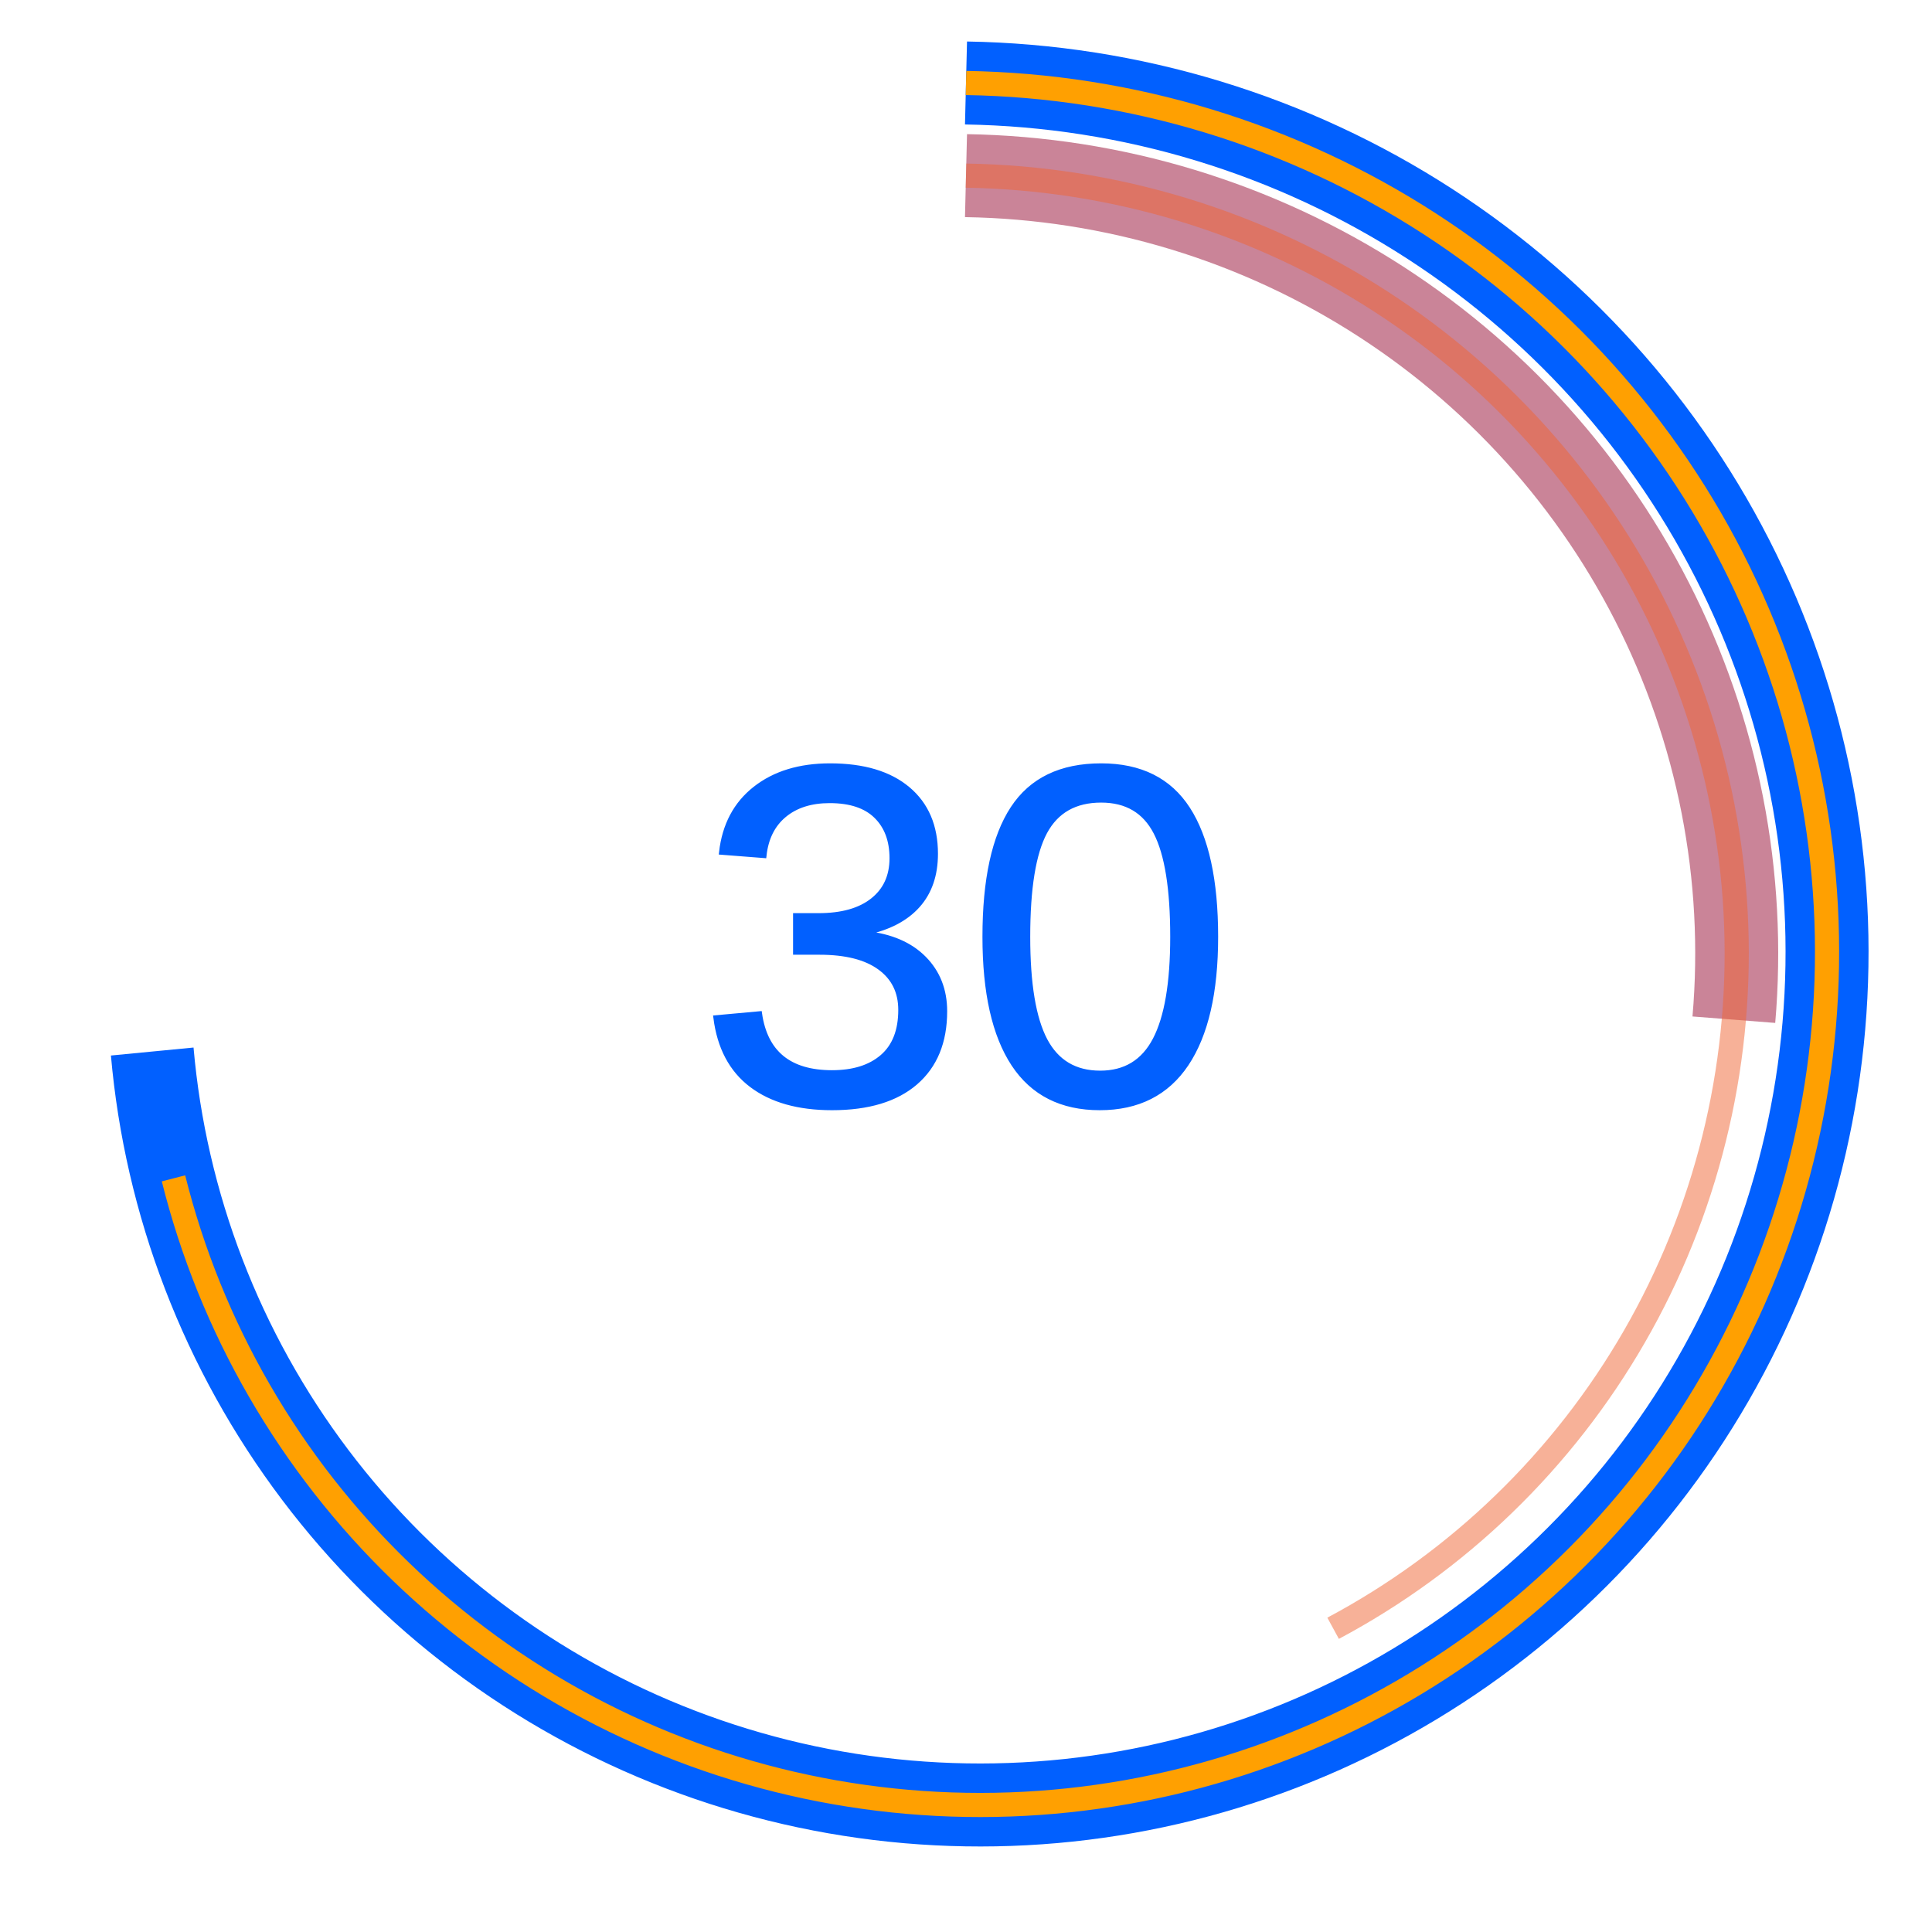
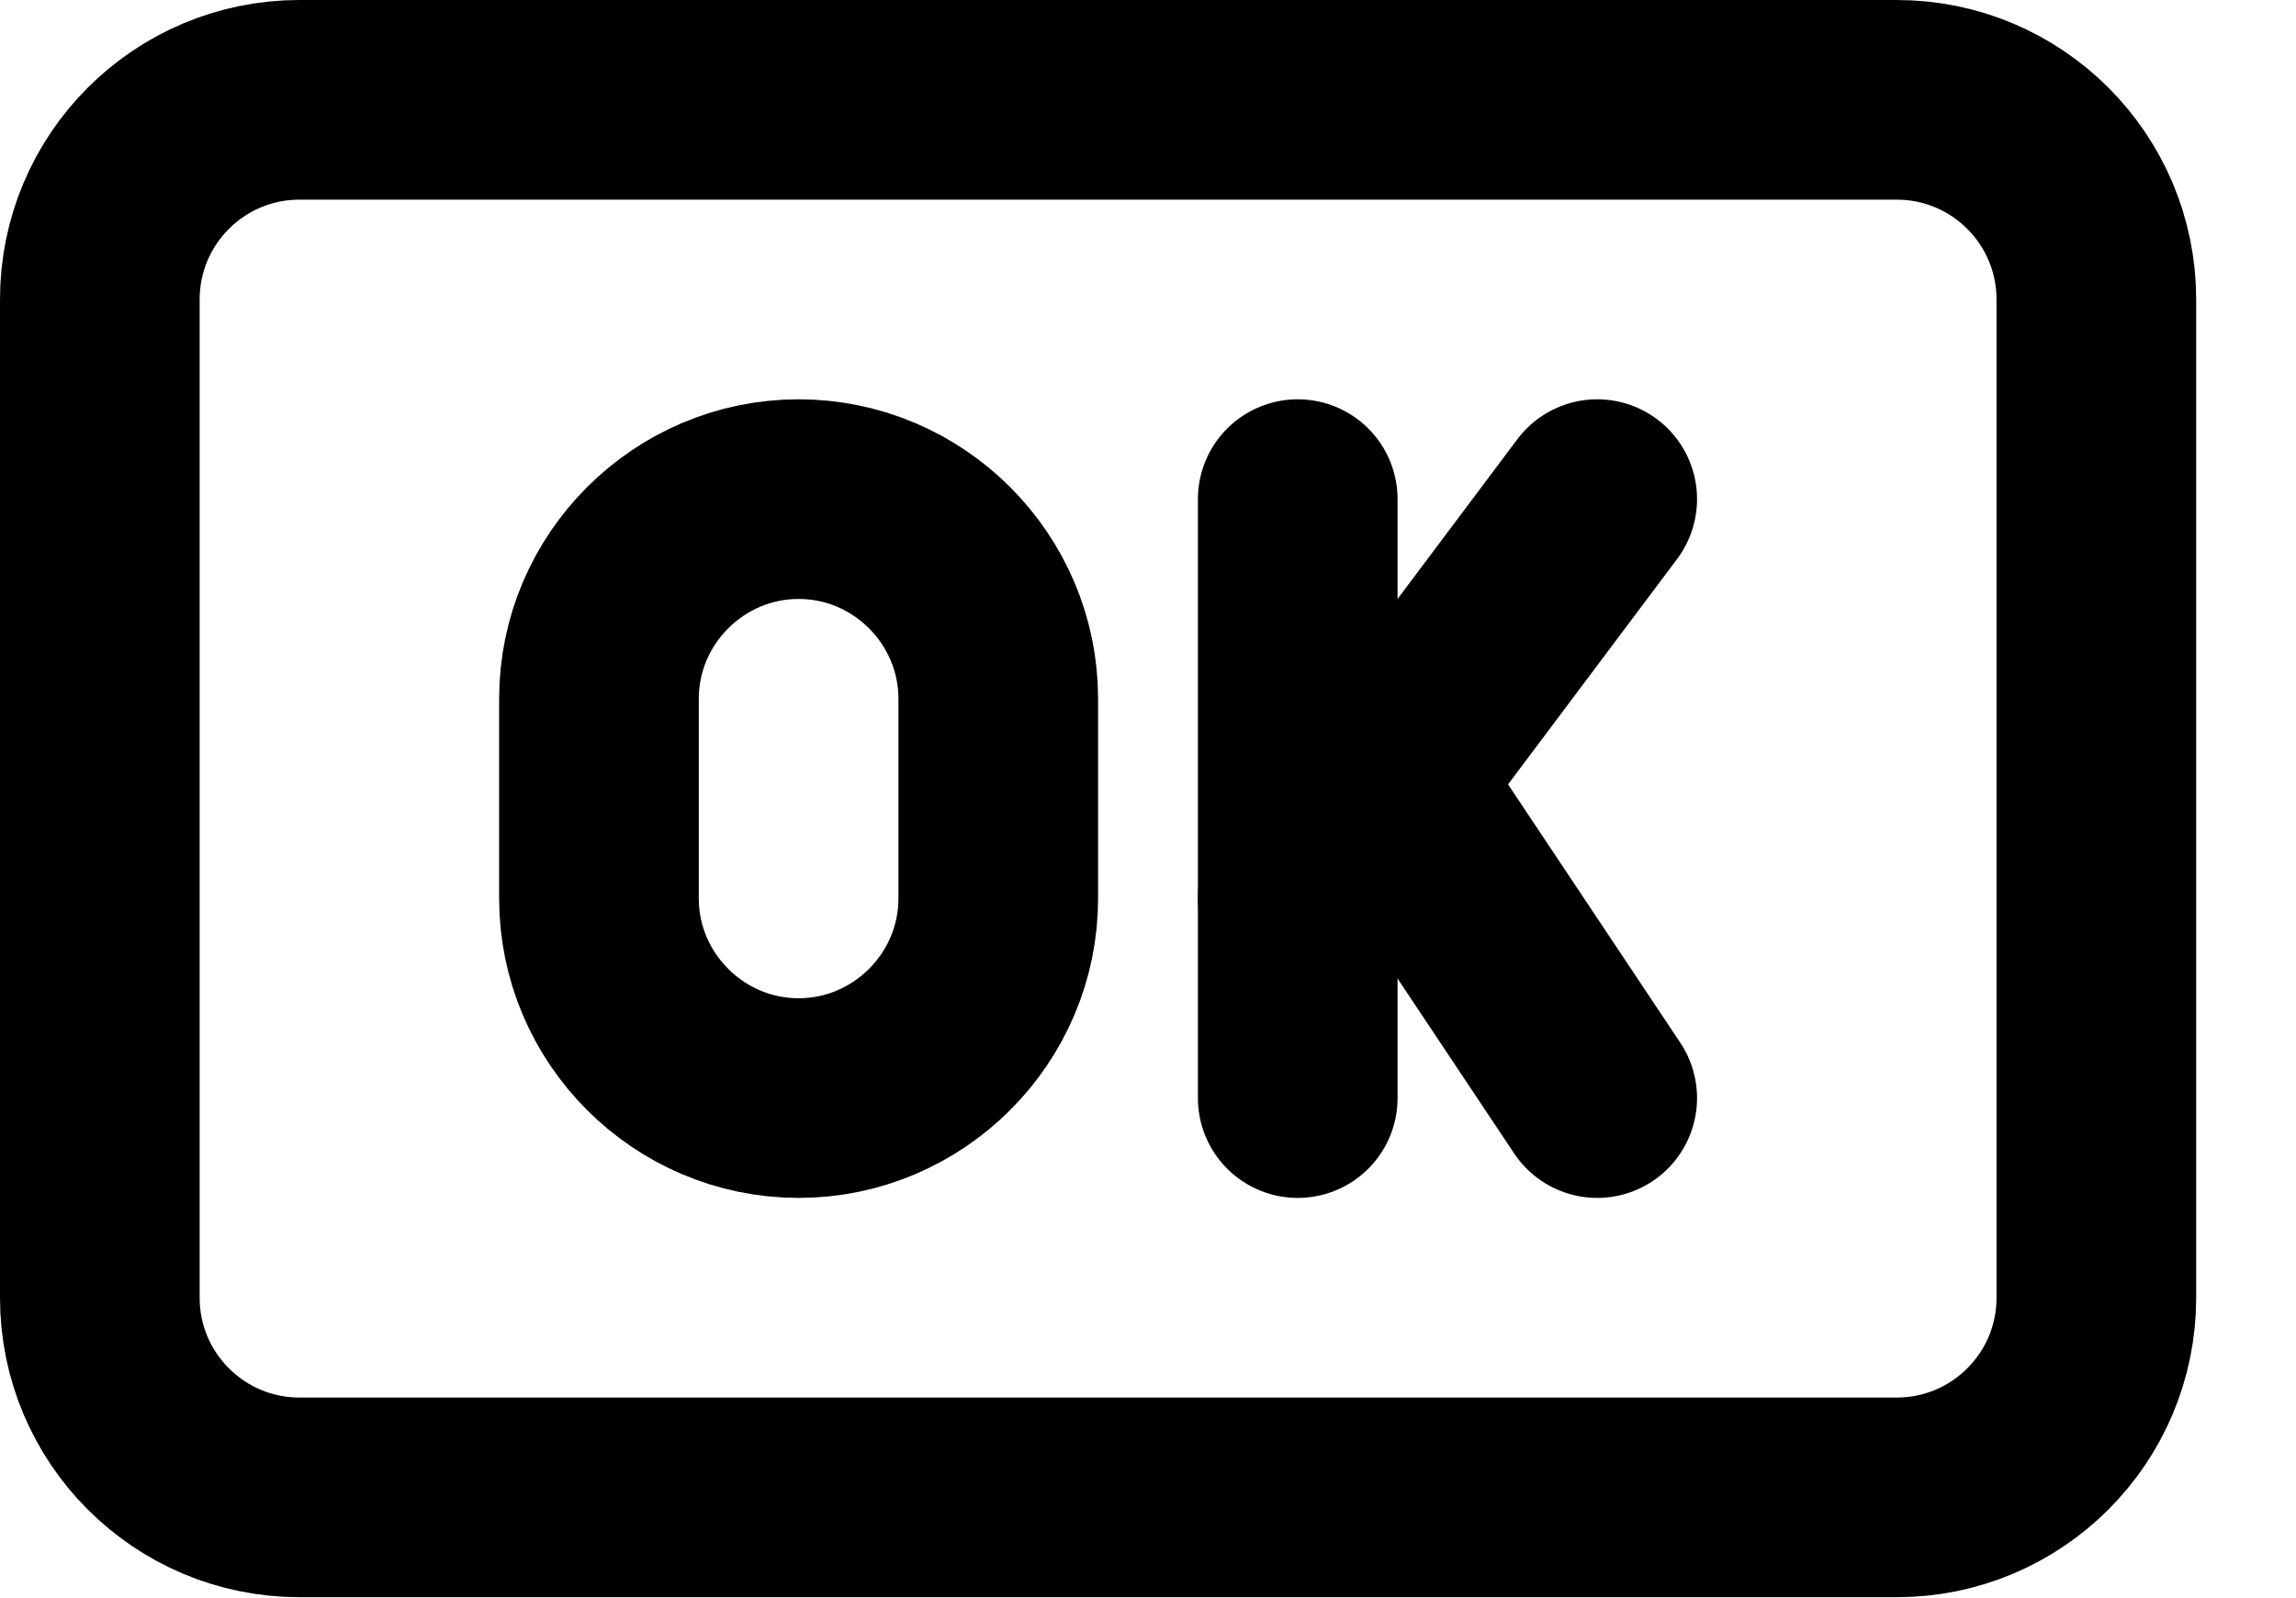
- <svg xmlns="http://www.w3.org/2000/svg" viewBox="0 0 400 400" fill="transparent" stroke="black">
-   <path stroke-width="17.182" stroke="#0160FF" d="M200,17.182 L200.0,17.182  L203.19,17.26  L206.377,17.395  L209.56,17.585  L212.739,17.83  L215.912,18.13  L219.078,18.486  L222.237,18.897  L225.387,19.363  L228.528,19.884  L231.658,20.459  L234.777,21.089  L237.883,21.773  L240.977,22.511  L244.056,23.302  L247.12,24.147  L250.168,25.045  L253.198,25.996  L256.211,26.999  L259.206,28.054  L262.18,29.162  L265.134,30.32  L268.066,31.53  L270.976,32.79  L273.863,34.101  L276.726,35.461  L279.563,36.871  L282.375,38.329  L285.16,39.837  L287.918,41.392  L290.647,42.994  L293.348,44.644  L296.018,46.34  L298.657,48.081  L301.265,49.868  L303.841,51.7  L306.383,53.576  L308.892,55.496  L311.366,57.458  L313.805,59.463  L316.208,61.509  L318.574,63.597  L320.902,65.725  L323.192,67.892  L325.444,70.099  L327.656,72.344  L329.828,74.627  L331.959,76.946  L334.049,79.302  L336.097,81.693  L338.102,84.119  L340.064,86.579  L341.982,89.072  L343.856,91.597  L345.684,94.154  L347.468,96.742  L349.205,99.36  L350.897,102.007  L352.541,104.682  L354.138,107.385  L355.686,110.114  L357.187,112.87  L358.639,115.65  L360.042,118.455  L361.395,121.283  L362.698,124.133  L363.951,127.004  L365.153,129.897  L366.304,132.809  L367.404,135.74  L368.452,138.688  L369.449,141.654  L370.393,144.636  L371.285,147.633  L372.124,150.644  L372.91,153.669  L373.643,156.706  L374.323,159.754  L374.949,162.814  L375.521,165.882  L376.04,168.959  L376.505,172.044  L376.915,175.136  L377.272,178.234  L377.574,181.336  L377.822,184.443  L378.016,187.552  L378.156,190.663  L378.241,193.776  L378.271,196.888  L378.248,200.0  L378.17,203.11  L378.038,206.217  L377.851,209.321  L377.611,212.42  L377.316,215.513  L376.968,218.6  L376.566,221.68  L376.111,224.751  L375.602,227.813  L375.04,230.864  L374.424,233.905  L373.757,236.933  L373.036,239.949  L372.263,242.95  L371.438,245.937  L370.562,248.908  L369.634,251.862  L368.654,254.799  L367.624,257.718  L366.544,260.617  L365.413,263.496  L364.233,266.354  L363.003,269.191  L361.724,272.004  L360.397,274.794  L359.021,277.56  L357.598,280.3  L356.128,283.015  L354.611,285.702  L353.048,288.362  L351.439,290.994  L349.785,293.596  L348.086,296.168  L346.343,298.709  L344.556,301.219  L342.726,303.697  L340.854,306.141  L338.94,308.552  L336.985,310.929  L334.99,313.27  L332.954,315.575  L330.879,317.844  L328.765,320.075  L326.613,322.269  L324.424,324.424  L322.199,326.54  L319.937,328.617  L317.64,330.652  L315.309,332.647  L312.943,334.601  L310.545,336.512  L308.114,338.38  L305.652,340.205  L303.16,341.987  L300.637,343.724  L298.085,345.416  L295.504,347.063  L292.896,348.665  L290.261,350.22  L287.6,351.728  L284.914,353.19  L282.204,354.603  L279.47,355.969  L276.714,357.287  L273.936,358.556  L271.137,359.776  L268.317,360.946  L265.479,362.067  L262.623,363.137  L259.749,364.158  L256.858,365.127  L253.952,366.046  L251.031,366.914  L248.096,367.73  L245.148,368.495  L242.188,369.208  L239.217,369.869  L236.236,370.478  L233.246,371.035  L230.247,371.539  L227.241,371.99  L224.228,372.389  L221.209,372.736  L218.186,373.029  L215.159,373.269  L212.129,373.457  L209.098,373.591  L206.065,373.673  L203.032,373.702  L200.0,373.677  L196.97,373.6  L193.942,373.47  L190.918,373.287  L187.899,373.052  L184.885,372.763  L181.878,372.423  L178.877,372.03  L175.885,371.585  L172.902,371.088  L169.929,370.539  L166.967,369.938  L164.017,369.286  L161.08,368.583  L158.156,367.828  L155.246,367.024  L152.352,366.168  L149.474,365.263  L146.613,364.308  L143.77,363.303  L140.946,362.249  L138.142,361.146  L135.358,359.995  L132.595,358.796  L129.855,357.549  L127.137,356.254  L124.444,354.913  L121.775,353.526  L119.131,352.092  L116.514,350.614  L113.923,349.09  L111.36,347.521  L108.826,345.909  L106.321,344.253  L103.846,342.554  L101.402,340.812  L98.99,339.029  L96.609,337.204  L94.262,335.339  L91.948,333.433  L89.668,331.488  L87.423,329.505  L85.214,327.482  L83.042,325.422  L80.906,323.326  L78.808,321.192  L76.747,319.024  L74.726,316.82  L72.744,314.582  L70.802,312.31  L68.901,310.005  L67.04,307.669  L65.221,305.301  L63.445,302.902  L61.711,300.473  L60.02,298.015  L58.373,295.529  L56.77,293.015  L55.211,290.474  L53.698,287.907  L52.23,285.315  L50.808,282.699  L49.432,280.058  L48.103,277.395  L46.821,274.71  L45.587,272.004  L44.4,269.278  L43.261,266.532  L42.171,263.767  L41.13,260.985  L40.137,258.185  L39.194,255.37  L38.301,252.539  L37.457,249.694  L36.663,246.836  L35.92,243.965  L35.227,241.083  L34.584,238.189  L33.992,235.286  L33.452,232.374  L32.962,229.453  L32.524,226.526  L32.137,223.592  L31.801,220.652  L31.517,217.708 " />
-   <path stroke-width="5" stroke="#FFA001" d="M200,17.182 L200.0,17.182  L203.19,17.26  L206.377,17.395  L209.56,17.585  L212.739,17.83  L215.912,18.13  L219.078,18.486  L222.237,18.897  L225.387,19.363  L228.528,19.884  L231.658,20.459  L234.777,21.089  L237.883,21.773  L240.977,22.511  L244.056,23.302  L247.12,24.147  L250.168,25.045  L253.198,25.996  L256.211,26.999  L259.206,28.054  L262.18,29.162  L265.134,30.32  L268.066,31.53  L270.976,32.79  L273.863,34.101  L276.726,35.461  L279.563,36.871  L282.375,38.329  L285.16,39.837  L287.918,41.392  L290.647,42.994  L293.348,44.644  L296.018,46.34  L298.657,48.081  L301.265,49.868  L303.841,51.7  L306.383,53.576  L308.892,55.496  L311.366,57.458  L313.805,59.463  L316.208,61.509  L318.574,63.597  L320.902,65.725  L323.192,67.892  L325.444,70.099  L327.656,72.344  L329.828,74.627  L331.959,76.946  L334.049,79.302  L336.097,81.693  L338.102,84.119  L340.064,86.579  L341.982,89.072  L343.856,91.597  L345.684,94.154  L347.468,96.742  L349.205,99.36  L350.897,102.007  L352.541,104.682  L354.138,107.385  L355.686,110.114  L357.187,112.87  L358.639,115.65  L360.042,118.455  L361.395,121.283  L362.698,124.133  L363.951,127.004  L365.153,129.897  L366.304,132.809  L367.404,135.74  L368.452,138.688  L369.449,141.654  L370.393,144.636  L371.285,147.633  L372.124,150.644  L372.91,153.669  L373.643,156.706  L374.323,159.754  L374.949,162.814  L375.521,165.882  L376.04,168.959  L376.505,172.044  L376.915,175.136  L377.272,178.234  L377.574,181.336  L377.822,184.443  L378.016,187.552  L378.156,190.663  L378.241,193.776  L378.271,196.888  L378.248,200.0  L378.17,203.11  L378.038,206.217  L377.851,209.321  L377.611,212.42  L377.316,215.513  L376.968,218.6  L376.566,221.68  L376.111,224.751  L375.602,227.813  L375.04,230.864  L374.424,233.905  L373.757,236.933  L373.036,239.949  L372.263,242.95  L371.438,245.937  L370.562,248.908  L369.634,251.862  L368.654,254.799  L367.624,257.718  L366.544,260.617  L365.413,263.496  L364.233,266.354  L363.003,269.191  L361.724,272.004  L360.397,274.794  L359.021,277.56  L357.598,280.3  L356.128,283.015  L354.611,285.702  L353.048,288.362  L351.439,290.994  L349.785,293.596  L348.086,296.168  L346.343,298.709  L344.556,301.219  L342.726,303.697  L340.854,306.141  L338.94,308.552  L336.985,310.929  L334.99,313.27  L332.954,315.575  L330.879,317.844  L328.765,320.075  L326.613,322.269  L324.424,324.424  L322.199,326.54  L319.937,328.617  L317.64,330.652  L315.309,332.647  L312.943,334.601  L310.545,336.512  L308.114,338.38  L305.652,340.205  L303.16,341.987  L300.637,343.724  L298.085,345.416  L295.504,347.063  L292.896,348.665  L290.261,350.22  L287.6,351.728  L284.914,353.19  L282.204,354.603  L279.47,355.969  L276.714,357.287  L273.936,358.556  L271.137,359.776  L268.317,360.946  L265.479,362.067  L262.623,363.137  L259.749,364.158  L256.858,365.127  L253.952,366.046  L251.031,366.914  L248.096,367.73  L245.148,368.495  L242.188,369.208  L239.217,369.869  L236.236,370.478  L233.246,371.035  L230.247,371.539  L227.241,371.99  L224.228,372.389  L221.209,372.736  L218.186,373.029  L215.159,373.269  L212.129,373.457  L209.098,373.591  L206.065,373.673  L203.032,373.702  L200.0,373.677  L196.97,373.6  L193.942,373.47  L190.918,373.287  L187.899,373.052  L184.885,372.763  L181.878,372.423  L178.877,372.03  L175.885,371.585  L172.902,371.088  L169.929,370.539  L166.967,369.938  L164.017,369.286  L161.08,368.583  L158.156,367.828  L155.246,367.024  L152.352,366.168  L149.474,365.263  L146.613,364.308  L143.77,363.303  L140.946,362.249  L138.142,361.146  L135.358,359.995  L132.595,358.796  L129.855,357.549  L127.137,356.254  L124.444,354.913  L121.775,353.526  L119.131,352.092  L116.514,350.614  L113.923,349.09  L111.36,347.521  L108.826,345.909  L106.321,344.253  L103.846,342.554  L101.402,340.812  L98.99,339.029  L96.609,337.204  L94.262,335.339  L91.948,333.433  L89.668,331.488  L87.423,329.505  L85.214,327.482  L83.042,325.422  L80.906,323.326  L78.808,321.192  L76.747,319.024  L74.726,316.82  L72.744,314.582  L70.802,312.31  L68.901,310.005  L67.04,307.669  L65.221,305.301  L63.445,302.902  L61.711,300.473  L60.02,298.015  L58.373,295.529  L56.77,293.015  L55.211,290.474  L53.698,287.907  L52.23,285.315  L50.808,282.699  L49.432,280.058  L48.103,277.395  L46.821,274.71  L45.587,272.004  L44.4,269.278  L43.261,266.532  L42.171,263.767  L41.13,260.985  L40.137,258.185  L39.194,255.37  L38.301,252.539  L37.457,249.694  L36.663,246.836  L35.92,243.965 " />
-   <path stroke-width="17.182" stroke="rgba(150, 10, 50, 0.5)" d="M200,36.364 L200.0,36.364  L202.855,36.434  L205.708,36.554  L208.557,36.724  L211.402,36.944  L214.242,37.213  L217.076,37.531  L219.903,37.899  L222.723,38.316  L225.534,38.782  L228.336,39.297  L231.128,39.861  L233.909,40.473  L236.677,41.133  L239.433,41.842  L242.176,42.598  L244.904,43.402  L247.617,44.253  L250.314,45.151  L252.994,46.095  L255.656,47.086  L258.3,48.123  L260.925,49.206  L263.529,50.334  L266.113,51.507  L268.675,52.725  L271.215,53.987  L273.732,55.292  L276.225,56.641  L278.693,58.033  L281.136,59.468  L283.553,60.944  L285.943,62.462  L288.306,64.021  L290.64,65.621  L292.945,67.26  L295.221,68.939  L297.467,70.657  L299.681,72.414  L301.864,74.208  L304.015,76.04  L306.132,77.909  L308.217,79.813  L310.267,81.753  L312.282,83.729  L314.262,85.738  L316.206,87.781  L318.114,89.857  L319.984,91.966  L321.817,94.106  L323.612,96.277  L325.368,98.479  L327.085,100.711  L328.762,102.971  L330.399,105.26  L331.995,107.576  L333.55,109.919  L335.064,112.288  L336.536,114.683  L337.965,117.102  L339.351,119.545  L340.695,122.012  L341.994,124.5  L343.25,127.011  L344.461,129.542  L345.627,132.093  L346.749,134.663  L347.825,137.252  L348.855,139.859  L349.84,142.482  L350.778,145.121  L351.67,147.776  L352.515,150.445  L353.313,153.127  L354.064,155.823  L354.768,158.53  L355.424,161.249  L356.032,163.977  L356.593,166.715  L357.105,169.462  L357.569,172.216  L357.985,174.978  L358.353,177.745  L358.672,180.518  L358.943,183.294  L359.165,186.075  L359.338,188.858  L359.463,191.643  L359.539,194.429  L359.567,197.215  L359.545,200.0  L359.476,202.784  L359.357,205.565  L359.191,208.343  L358.975,211.117 " />
-   <path stroke-width="5" stroke="rgba(240, 100, 50, 0.5)" d="M200,36.364 L200.0,36.364  L202.855,36.434  L205.708,36.554  L208.557,36.724  L211.402,36.944  L214.242,37.213  L217.076,37.531  L219.903,37.899  L222.723,38.316  L225.534,38.782  L228.336,39.297  L231.128,39.861  L233.909,40.473  L236.677,41.133  L239.433,41.842  L242.176,42.598  L244.904,43.402  L247.617,44.253  L250.314,45.151  L252.994,46.095  L255.656,47.086  L258.3,48.123  L260.925,49.206  L263.529,50.334  L266.113,51.507  L268.675,52.725  L271.215,53.987  L273.732,55.292  L276.225,56.641  L278.693,58.033  L281.136,59.468  L283.553,60.944  L285.943,62.462  L288.306,64.021  L290.64,65.621  L292.945,67.26  L295.221,68.939  L297.467,70.657  L299.681,72.414  L301.864,74.208  L304.015,76.04  L306.132,77.909  L308.217,79.813  L310.267,81.753  L312.282,83.729  L314.262,85.738  L316.206,87.781  L318.114,89.857  L319.984,91.966  L321.817,94.106  L323.612,96.277  L325.368,98.479  L327.085,100.711  L328.762,102.971  L330.399,105.26  L331.995,107.576  L333.55,109.919  L335.064,112.288  L336.536,114.683  L337.965,117.102  L339.351,119.545  L340.695,122.012  L341.994,124.5  L343.25,127.011  L344.461,129.542  L345.627,132.093  L346.749,134.663  L347.825,137.252  L348.855,139.859  L349.84,142.482  L350.778,145.121  L351.67,147.776  L352.515,150.445  L353.313,153.127  L354.064,155.823  L354.768,158.53  L355.424,161.249  L356.032,163.977  L356.593,166.715  L357.105,169.462  L357.569,172.216  L357.985,174.978  L358.353,177.745  L358.672,180.518  L358.943,183.294  L359.165,186.075  L359.338,188.858  L359.463,191.643  L359.539,194.429  L359.567,197.215  L359.545,200.0  L359.476,202.784  L359.357,205.565  L359.191,208.343  L358.975,211.117  L358.712,213.885  L358.4,216.649  L358.04,219.405  L357.633,222.154  L357.177,224.894  L356.674,227.626  L356.123,230.347  L355.525,233.058  L354.881,235.757  L354.189,238.444  L353.45,241.117  L352.666,243.776  L351.835,246.421  L350.959,249.049  L350.037,251.662  L349.069,254.257  L348.057,256.834  L347.001,259.392  L345.9,261.931  L344.755,264.449  L343.567,266.947  L342.336,269.422  L341.063,271.875  L339.747,274.305  L338.389,276.71  L336.989,279.091  L335.549,281.446  L334.069,283.775  L332.548,286.078  L330.988,288.352  L329.389,290.599  L327.751,292.817  L326.076,295.005  L324.362,297.163  L322.612,299.29  L320.826,301.385  L319.004,303.449  L317.147,305.479  L315.255,307.477  L313.329,309.44  L311.369,311.369  L309.377,313.263  L307.353,315.122  L305.297,316.944  L303.21,318.73  L301.093,320.478  L298.946,322.189  L296.771,323.861  L294.567,325.495  L292.336,327.089  L290.078,328.644  L287.793,330.159  L285.484,331.633  L283.149,333.066  L280.791,334.458  L278.409,335.809  L276.005,337.117 " />
-   <text stroke="#0160FF" fill="#0160FF" text-anchor="middle" dominant-baseline="middle" font-size="100" font-family="Arial" x="50%" y="50%">
-     30
-   </text>
+ <svg xmlns="http://www.w3.org/2000/svg" viewBox="5 8 23 16">
+   <style type="text/css">.st0{fill:none;stroke:#000000;stroke-width:2;stroke-linecap:round;stroke-linejoin:round;stroke-miterlimit:10;}</style>
+   <rect class="st0" x="6" y="9" width="20" height="14" rx="2" />
+   <path class="st0" d="M13,19L13,19c-1.1,0-2-0.9-2-2v-2c0-1.1,0.9-2,2-2h0c1.1,0,2,0.9,2,2v2C15,18.1,14.1,19,13,19z" />
+   <line class="st0" x1="18" y1="13" x2="18" y2="19" />
+   <line class="st0" x1="21" y1="13" x2="18" y2="17" />
+   <line class="st0" x1="21" y1="19" x2="19" y2="16" />
</svg>
